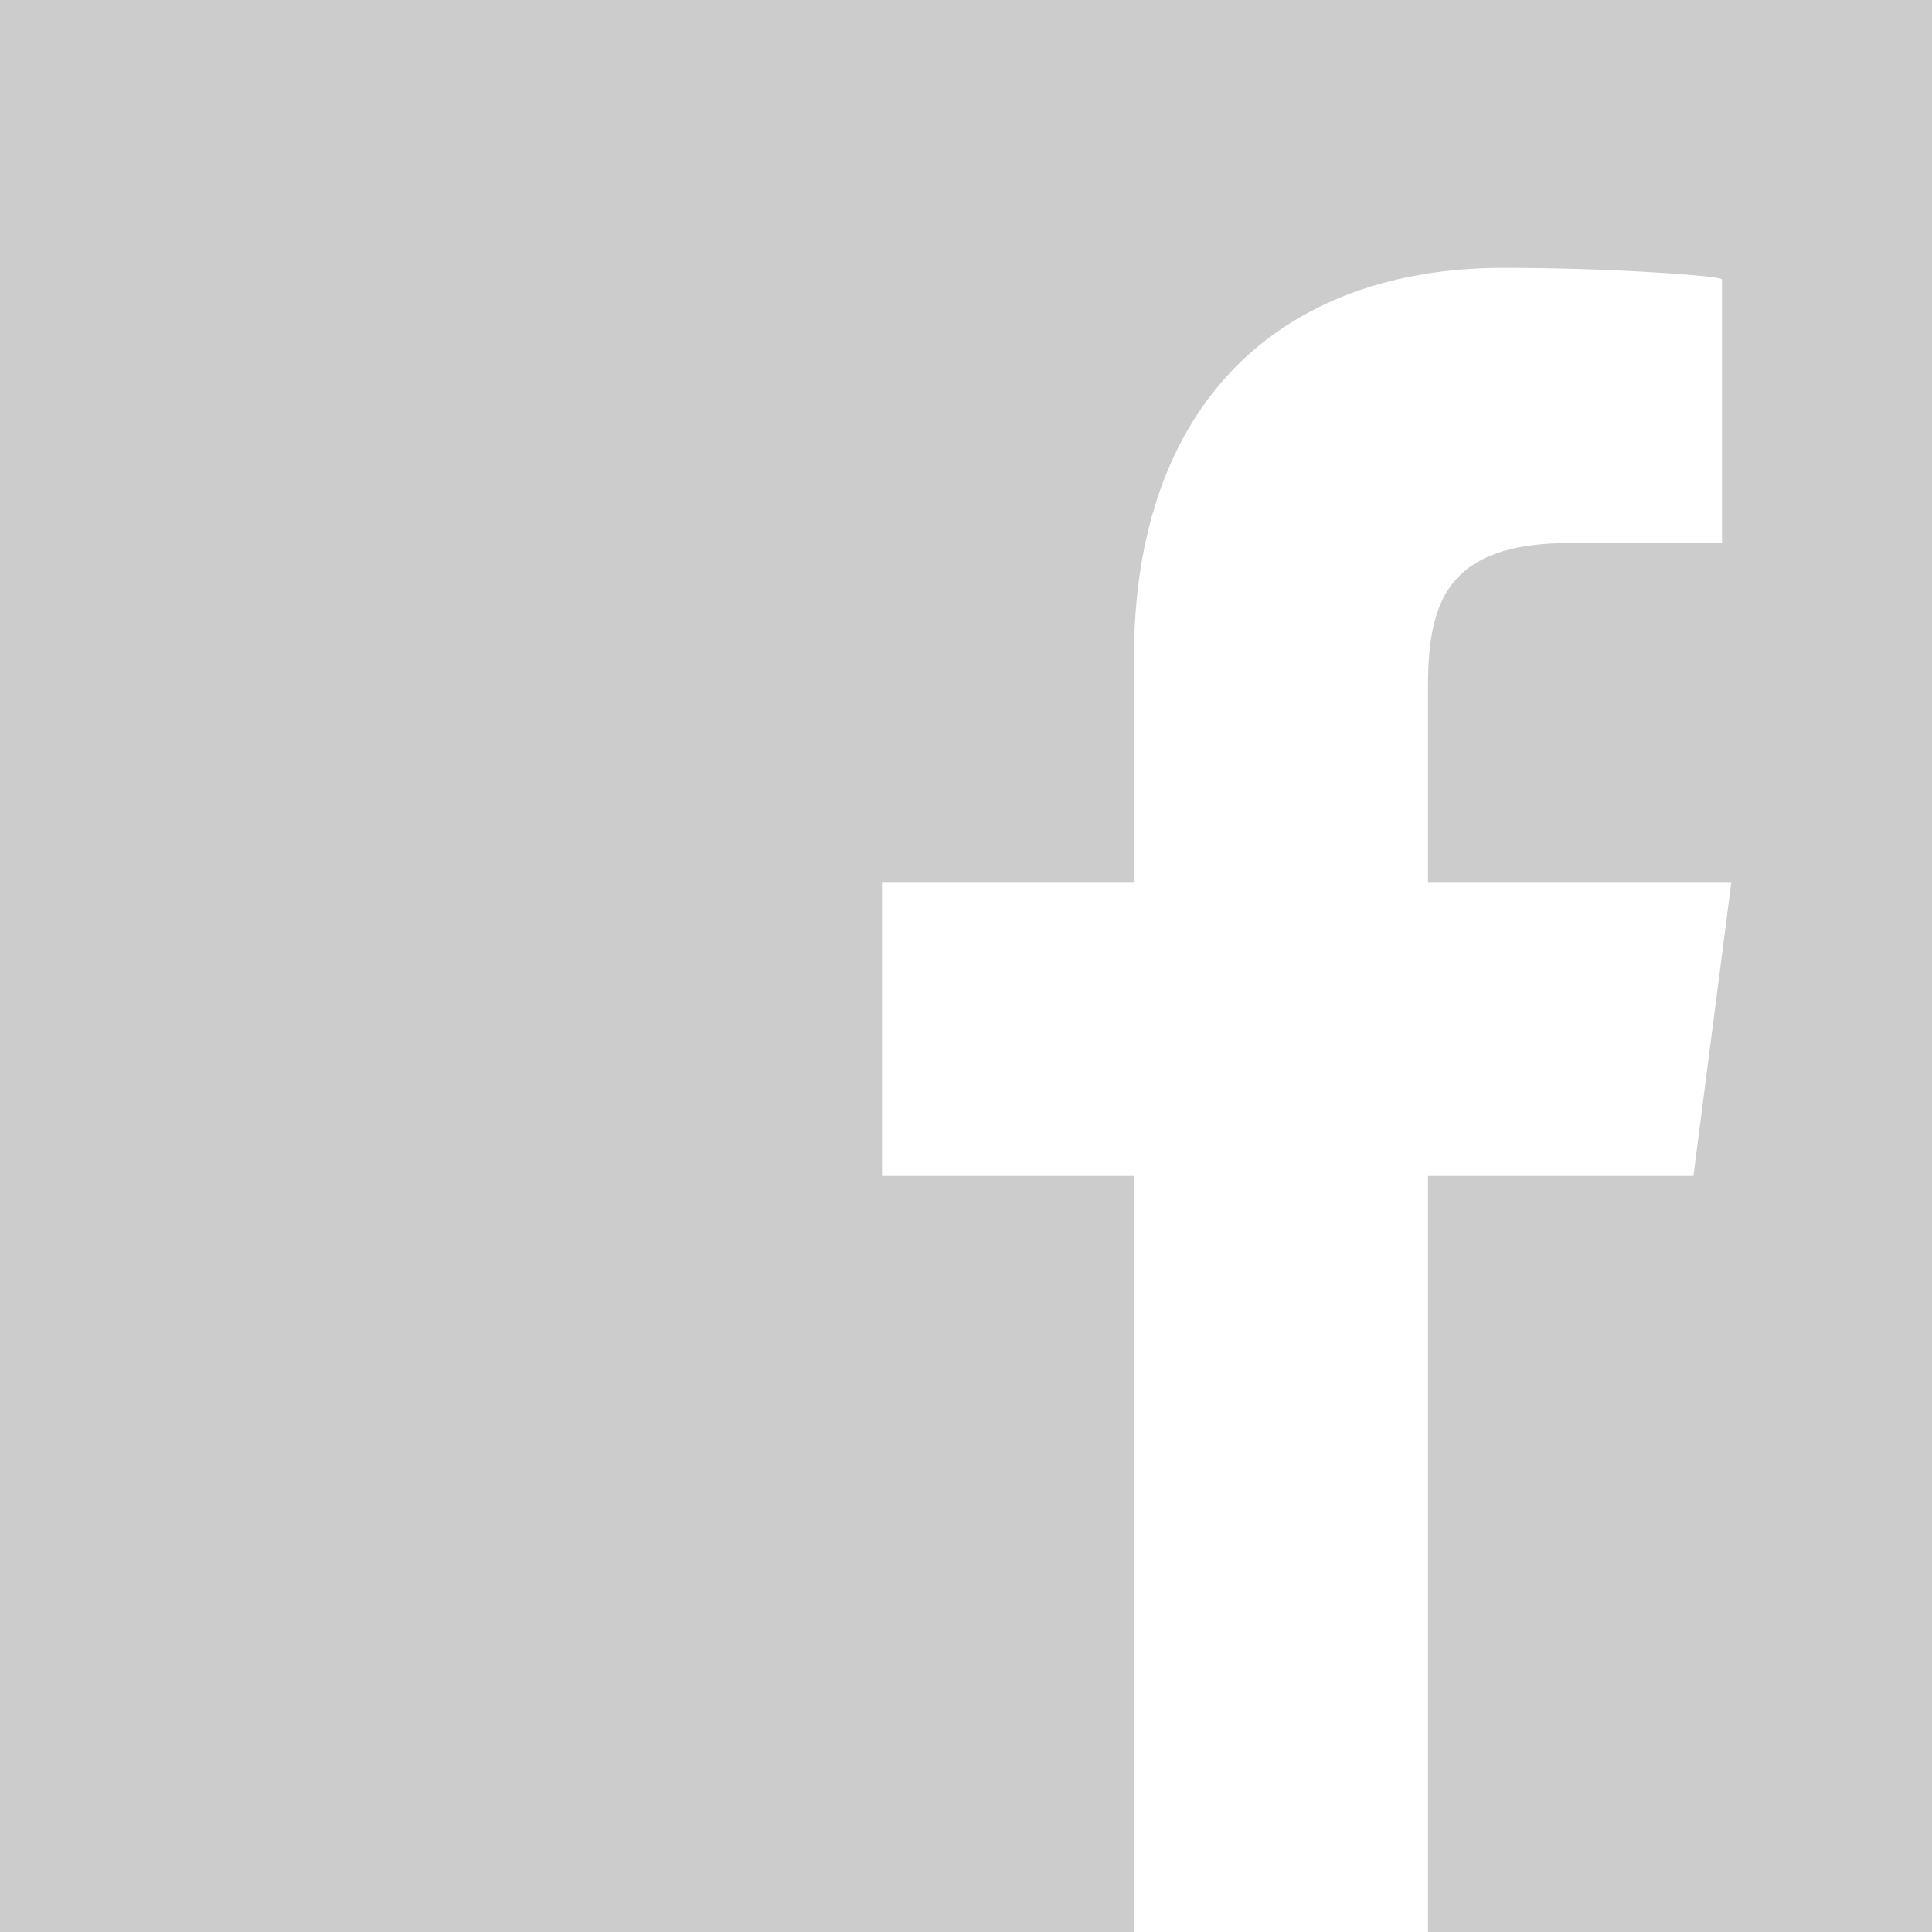
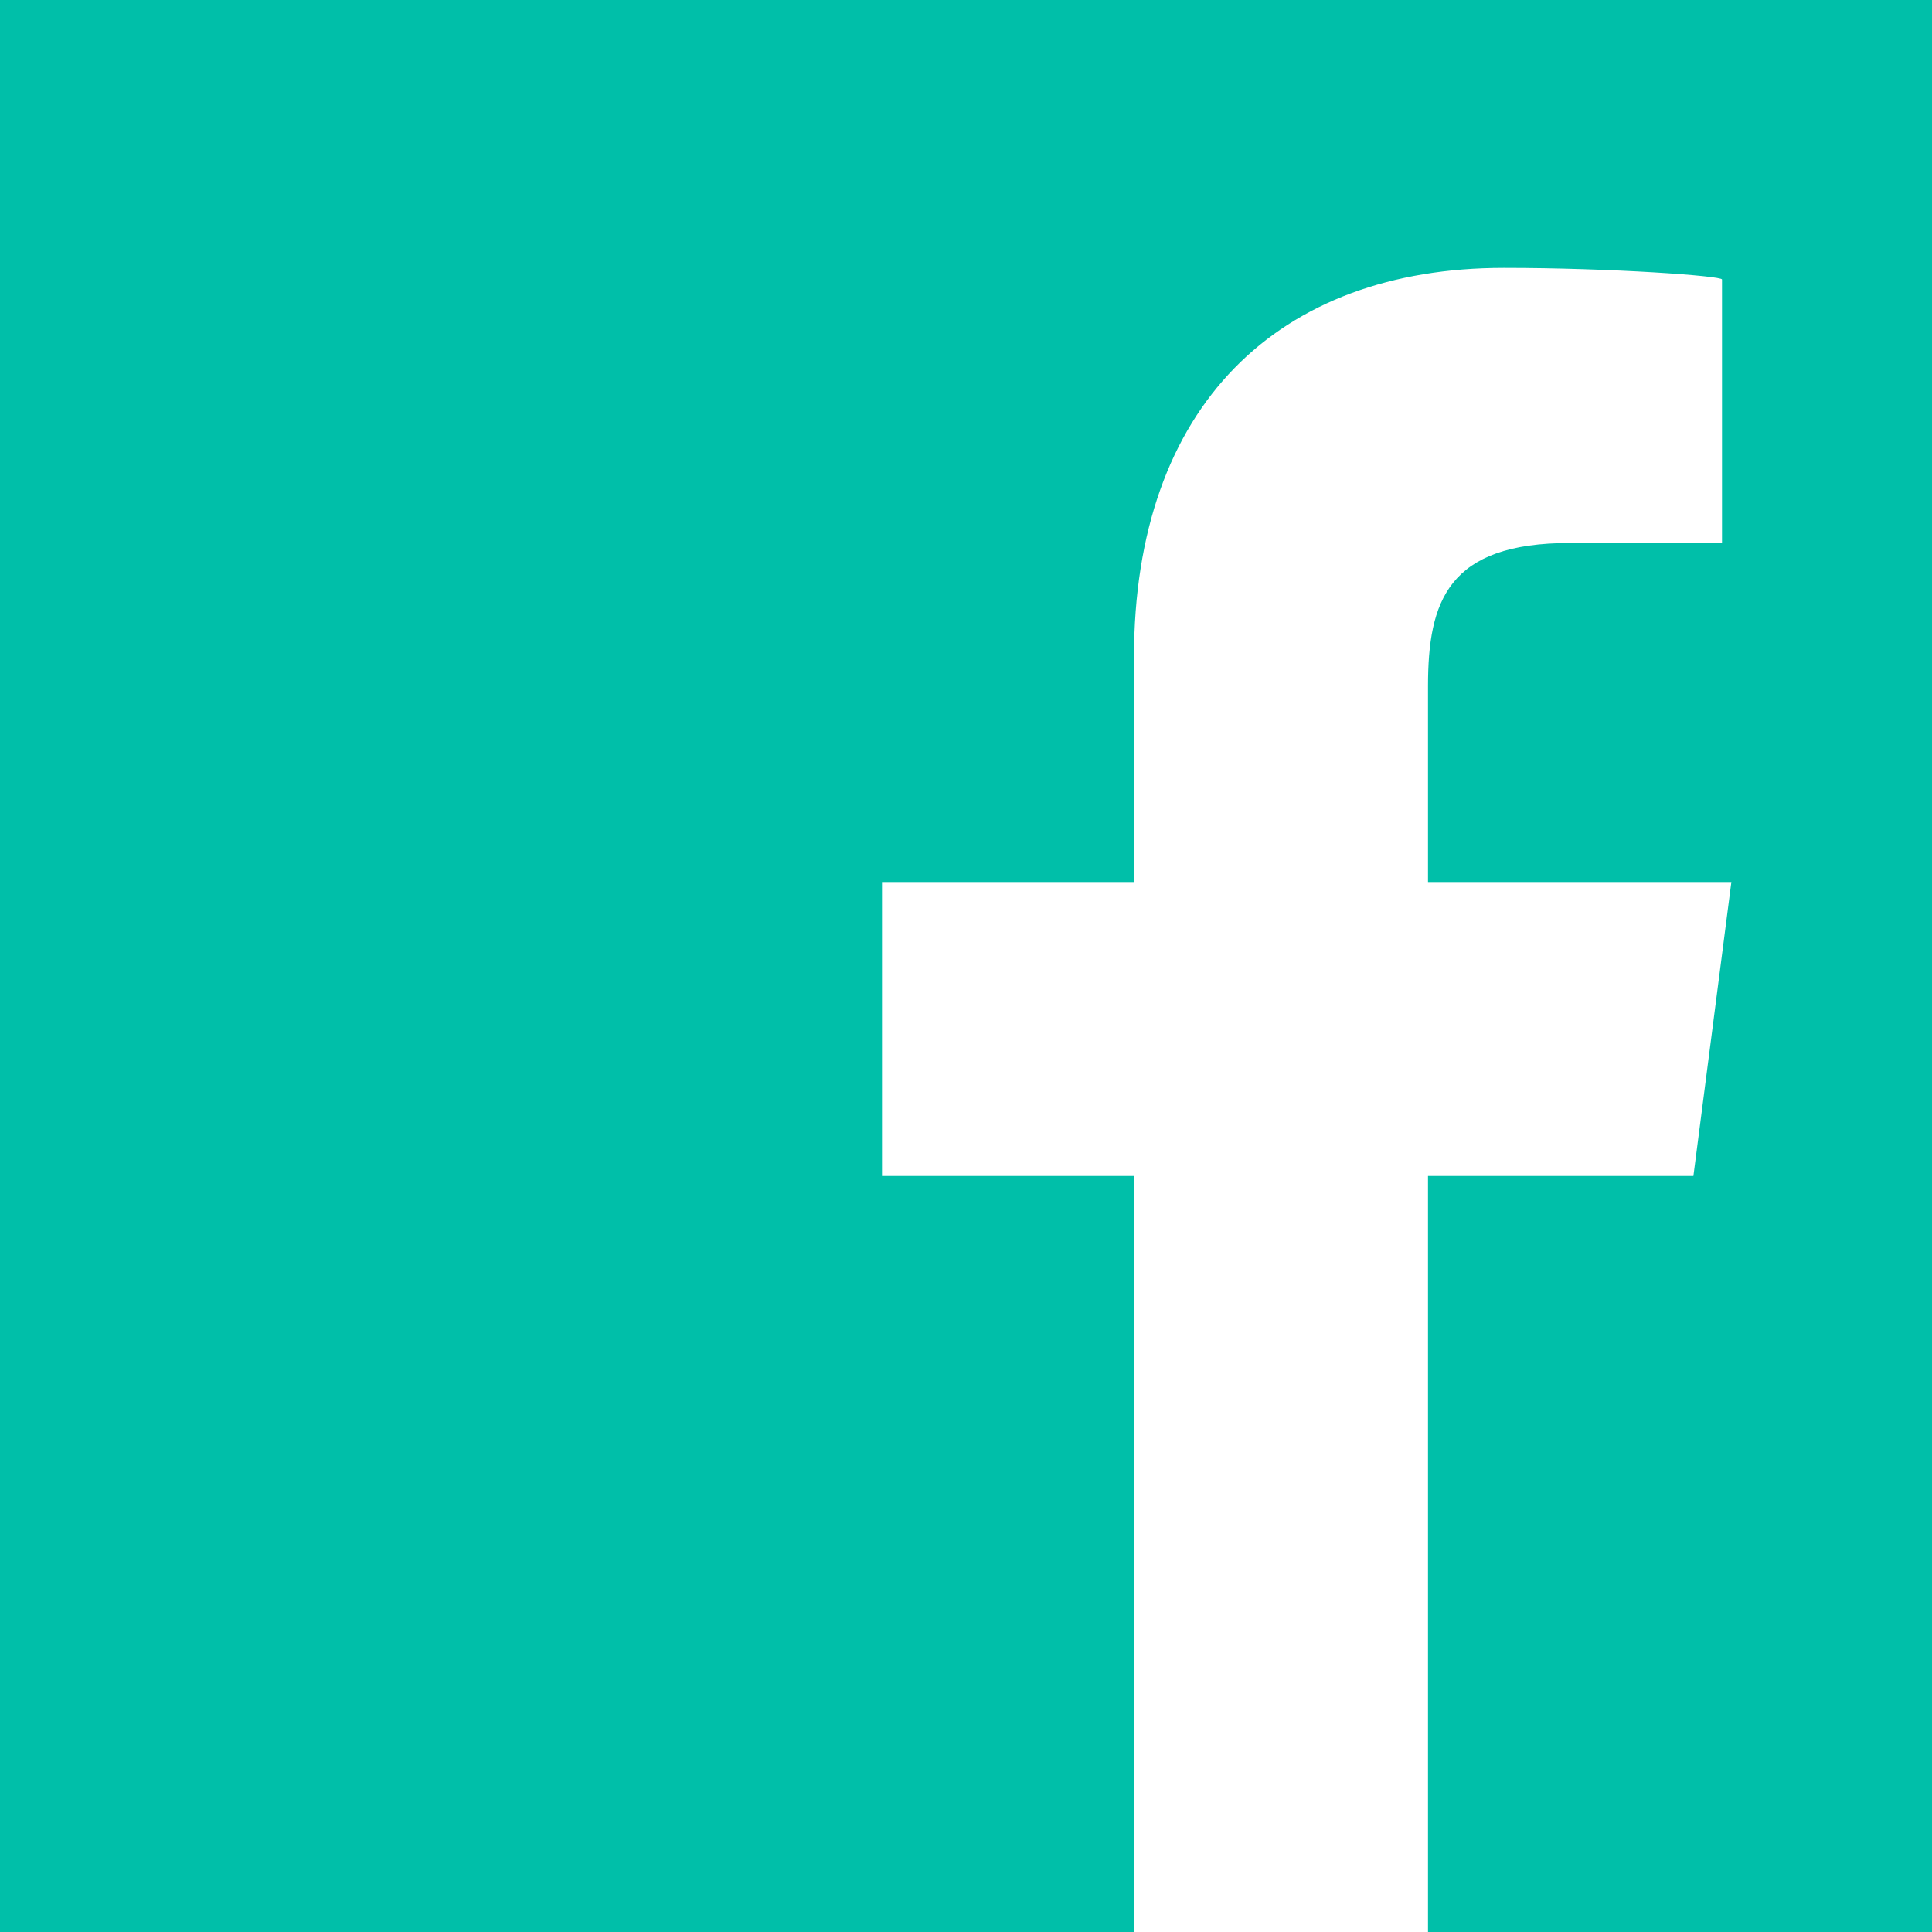
<svg xmlns="http://www.w3.org/2000/svg" version="1.1" id="Layer_1" x="0px" y="0px" width="46px" height="46px" viewBox="0 0 46 46" enable-background="new 0 0 46 46" xml:space="preserve">
  <g>
-     <path fill="#CCCCCC" d="M46,0H0v46h27V28h-6v-7h6v-5.352c0-6.002,3.449-9.27,8.804-9.27C38.371,6.378,41,6.569,41,6.654v6.272   l-3.617,0.002c-2.911,0-3.383,1.384-3.383,3.414V21h7.223l-0.904,7H34v18h12V0z" />
+     <path fill="#00BFA9" d="M46,0H0v46h27V28h-6v-7h6v-5.352c0-6.002,3.449-9.27,8.804-9.27C38.371,6.378,41,6.569,41,6.654v6.272   l-3.617,0.002c-2.911,0-3.383,1.384-3.383,3.414V21h7.223l-0.904,7H34v18h12V0z" />
  </g>
</svg>
